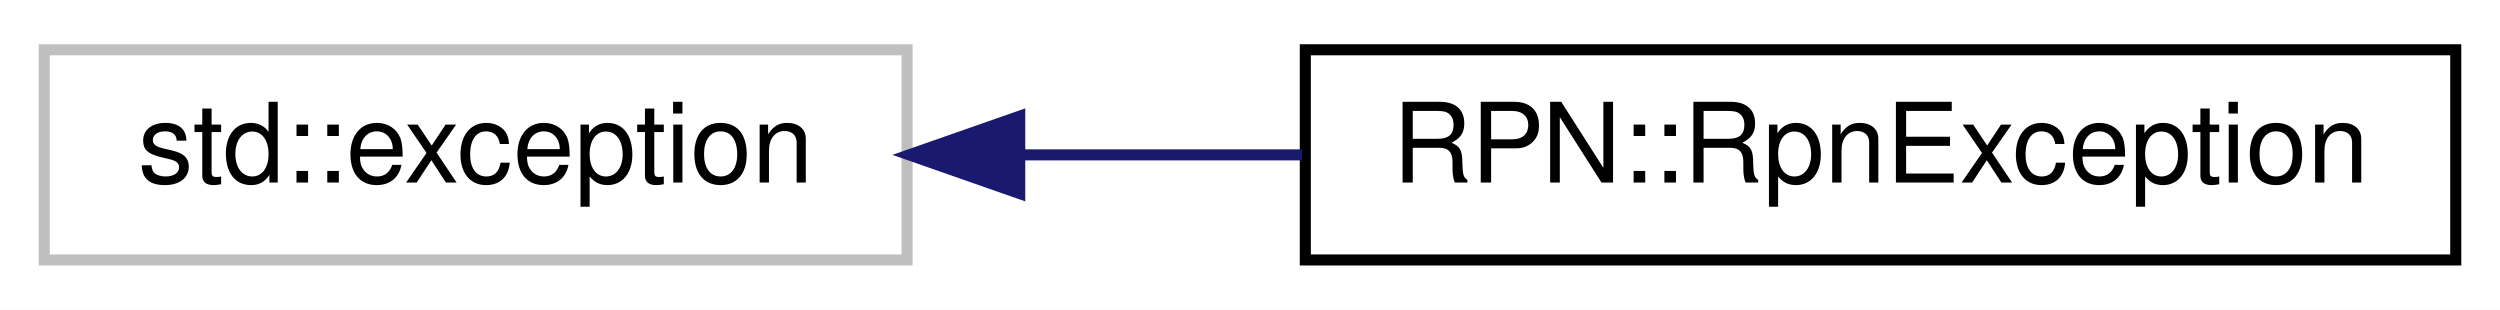
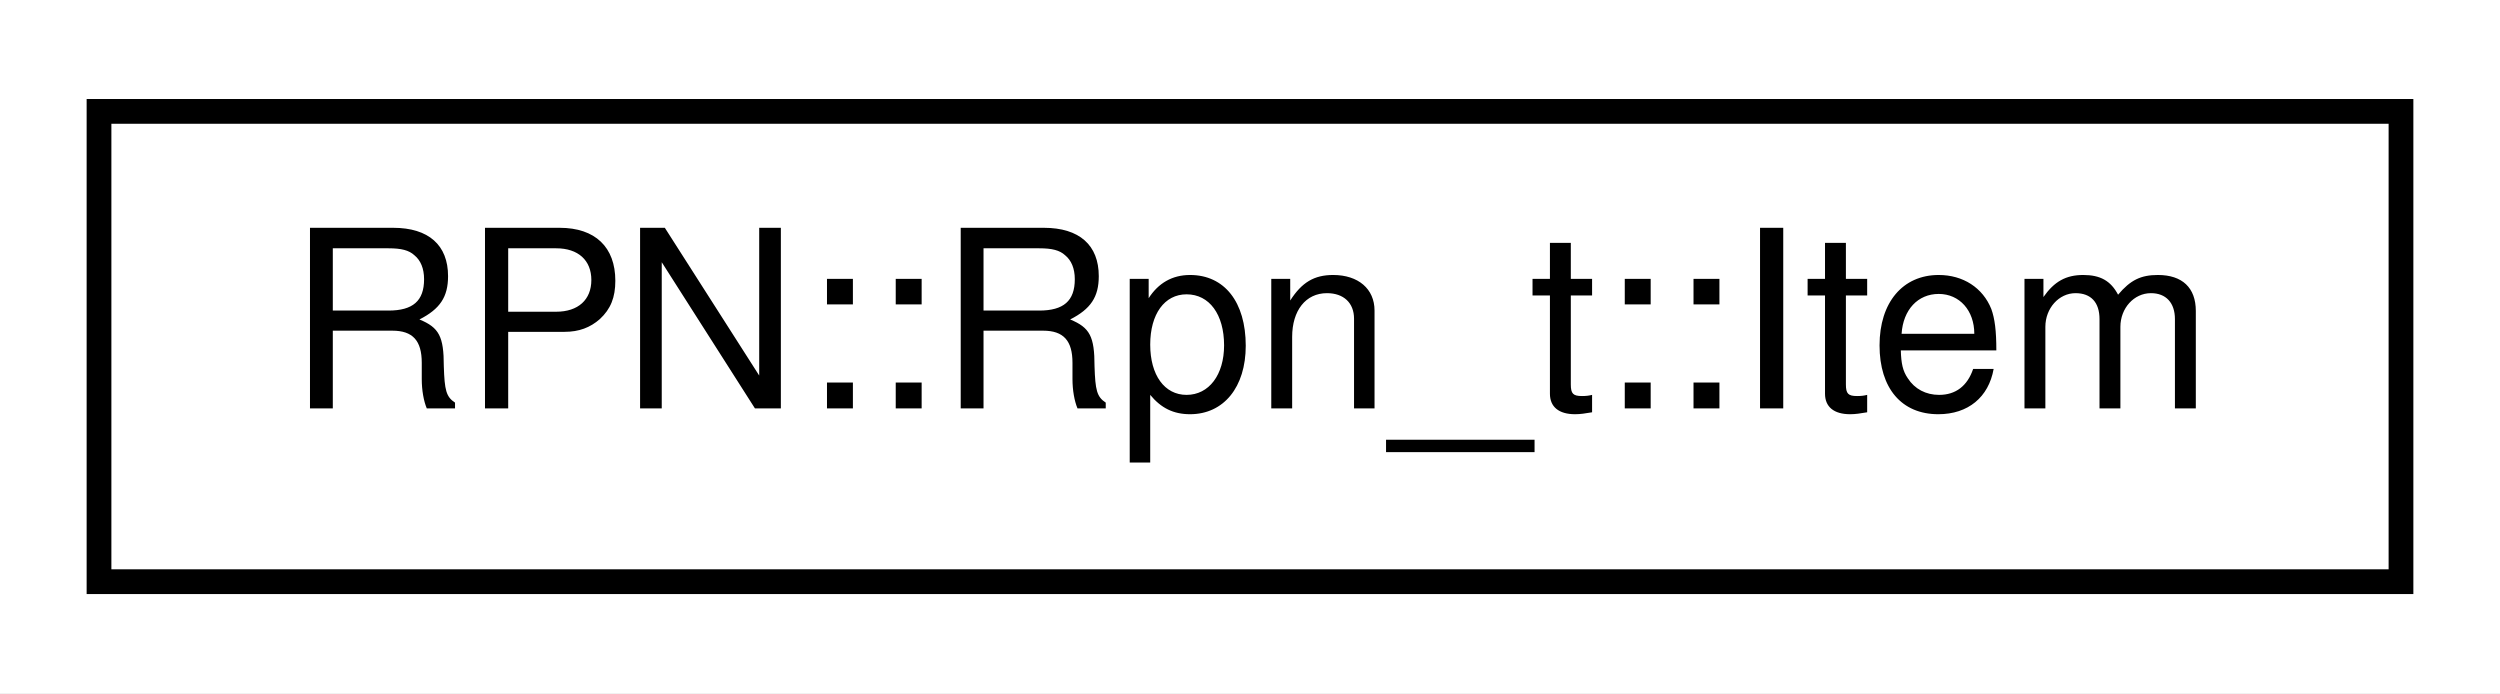
- <svg xmlns="http://www.w3.org/2000/svg" xmlns:xlink="http://www.w3.org/1999/xlink" width="226pt" height="28pt" viewBox="0.00 0.00 226.00 28.00">
+ <svg xmlns="http://www.w3.org/2000/svg" xmlns:xlink="http://www.w3.org/1999/xlink" width="101pt" height="28pt" viewBox="0.00 0.00 101.00 28.00">
  <g id="graph0" class="graph" transform="scale(1 1) rotate(0) translate(4 24)">
-     <polygon fill="white" stroke="none" points="-4,4 -4,-24 222,-24 222,4 -4,4" />
+     <polygon fill="white" stroke="none" points="-4,4 -4,-24 97,-24 97,4 -4,4" />
    <g id="node1" class="node">
      <g id="a_node1">
-         <a xlink:title="STL class.">
-           <polygon fill="white" stroke="#bfbfbf" points="0,-0.5 0,-19.5 78,-19.5 78,-0.5 0,-0.5" />
-           <text text-anchor="middle" x="39" y="-7.5" font-family="Helvetica,sans-Serif" font-size="10.00">std::exception</text>
+         <a xlink:href="struct_r_p_n_1_1_rpn__t_1_1_item.html" target="_top" xlink:title="&lt; 后缀式的元素: 操作数, 操作符">
+           <polygon fill="white" stroke="black" points="0,-0.5 0,-19.5 93,-19.5 93,-0.5 0,-0.5" />
+           <text text-anchor="middle" x="46.5" y="-7.5" font-family="Helvetica,sans-Serif" font-size="10.00">RPN::Rpn_t::Item</text>
        </a>
      </g>
    </g>
-     <g id="node2" class="node">
-       <g id="a_node2">
-         <a xlink:href="class_r_p_n_1_1_rpn_exception.html" target="_top" xlink:title="异常类">
-           <polygon fill="white" stroke="black" points="114,-0.5 114,-19.5 218,-19.5 218,-0.5 114,-0.5" />
-           <text text-anchor="middle" x="166" y="-7.5" font-family="Helvetica,sans-Serif" font-size="10.00">RPN::RpnException</text>
-         </a>
-       </g>
-     </g>
-     <g id="edge1" class="edge">
-       <path fill="none" stroke="midnightblue" d="M88.438,-10C96.718,-10 105.344,-10 113.696,-10" />
-       <polygon fill="midnightblue" stroke="midnightblue" points="88.183,-6.5 78.183,-10 88.183,-13.5 88.183,-6.5" />
-     </g>
  </g>
</svg>
